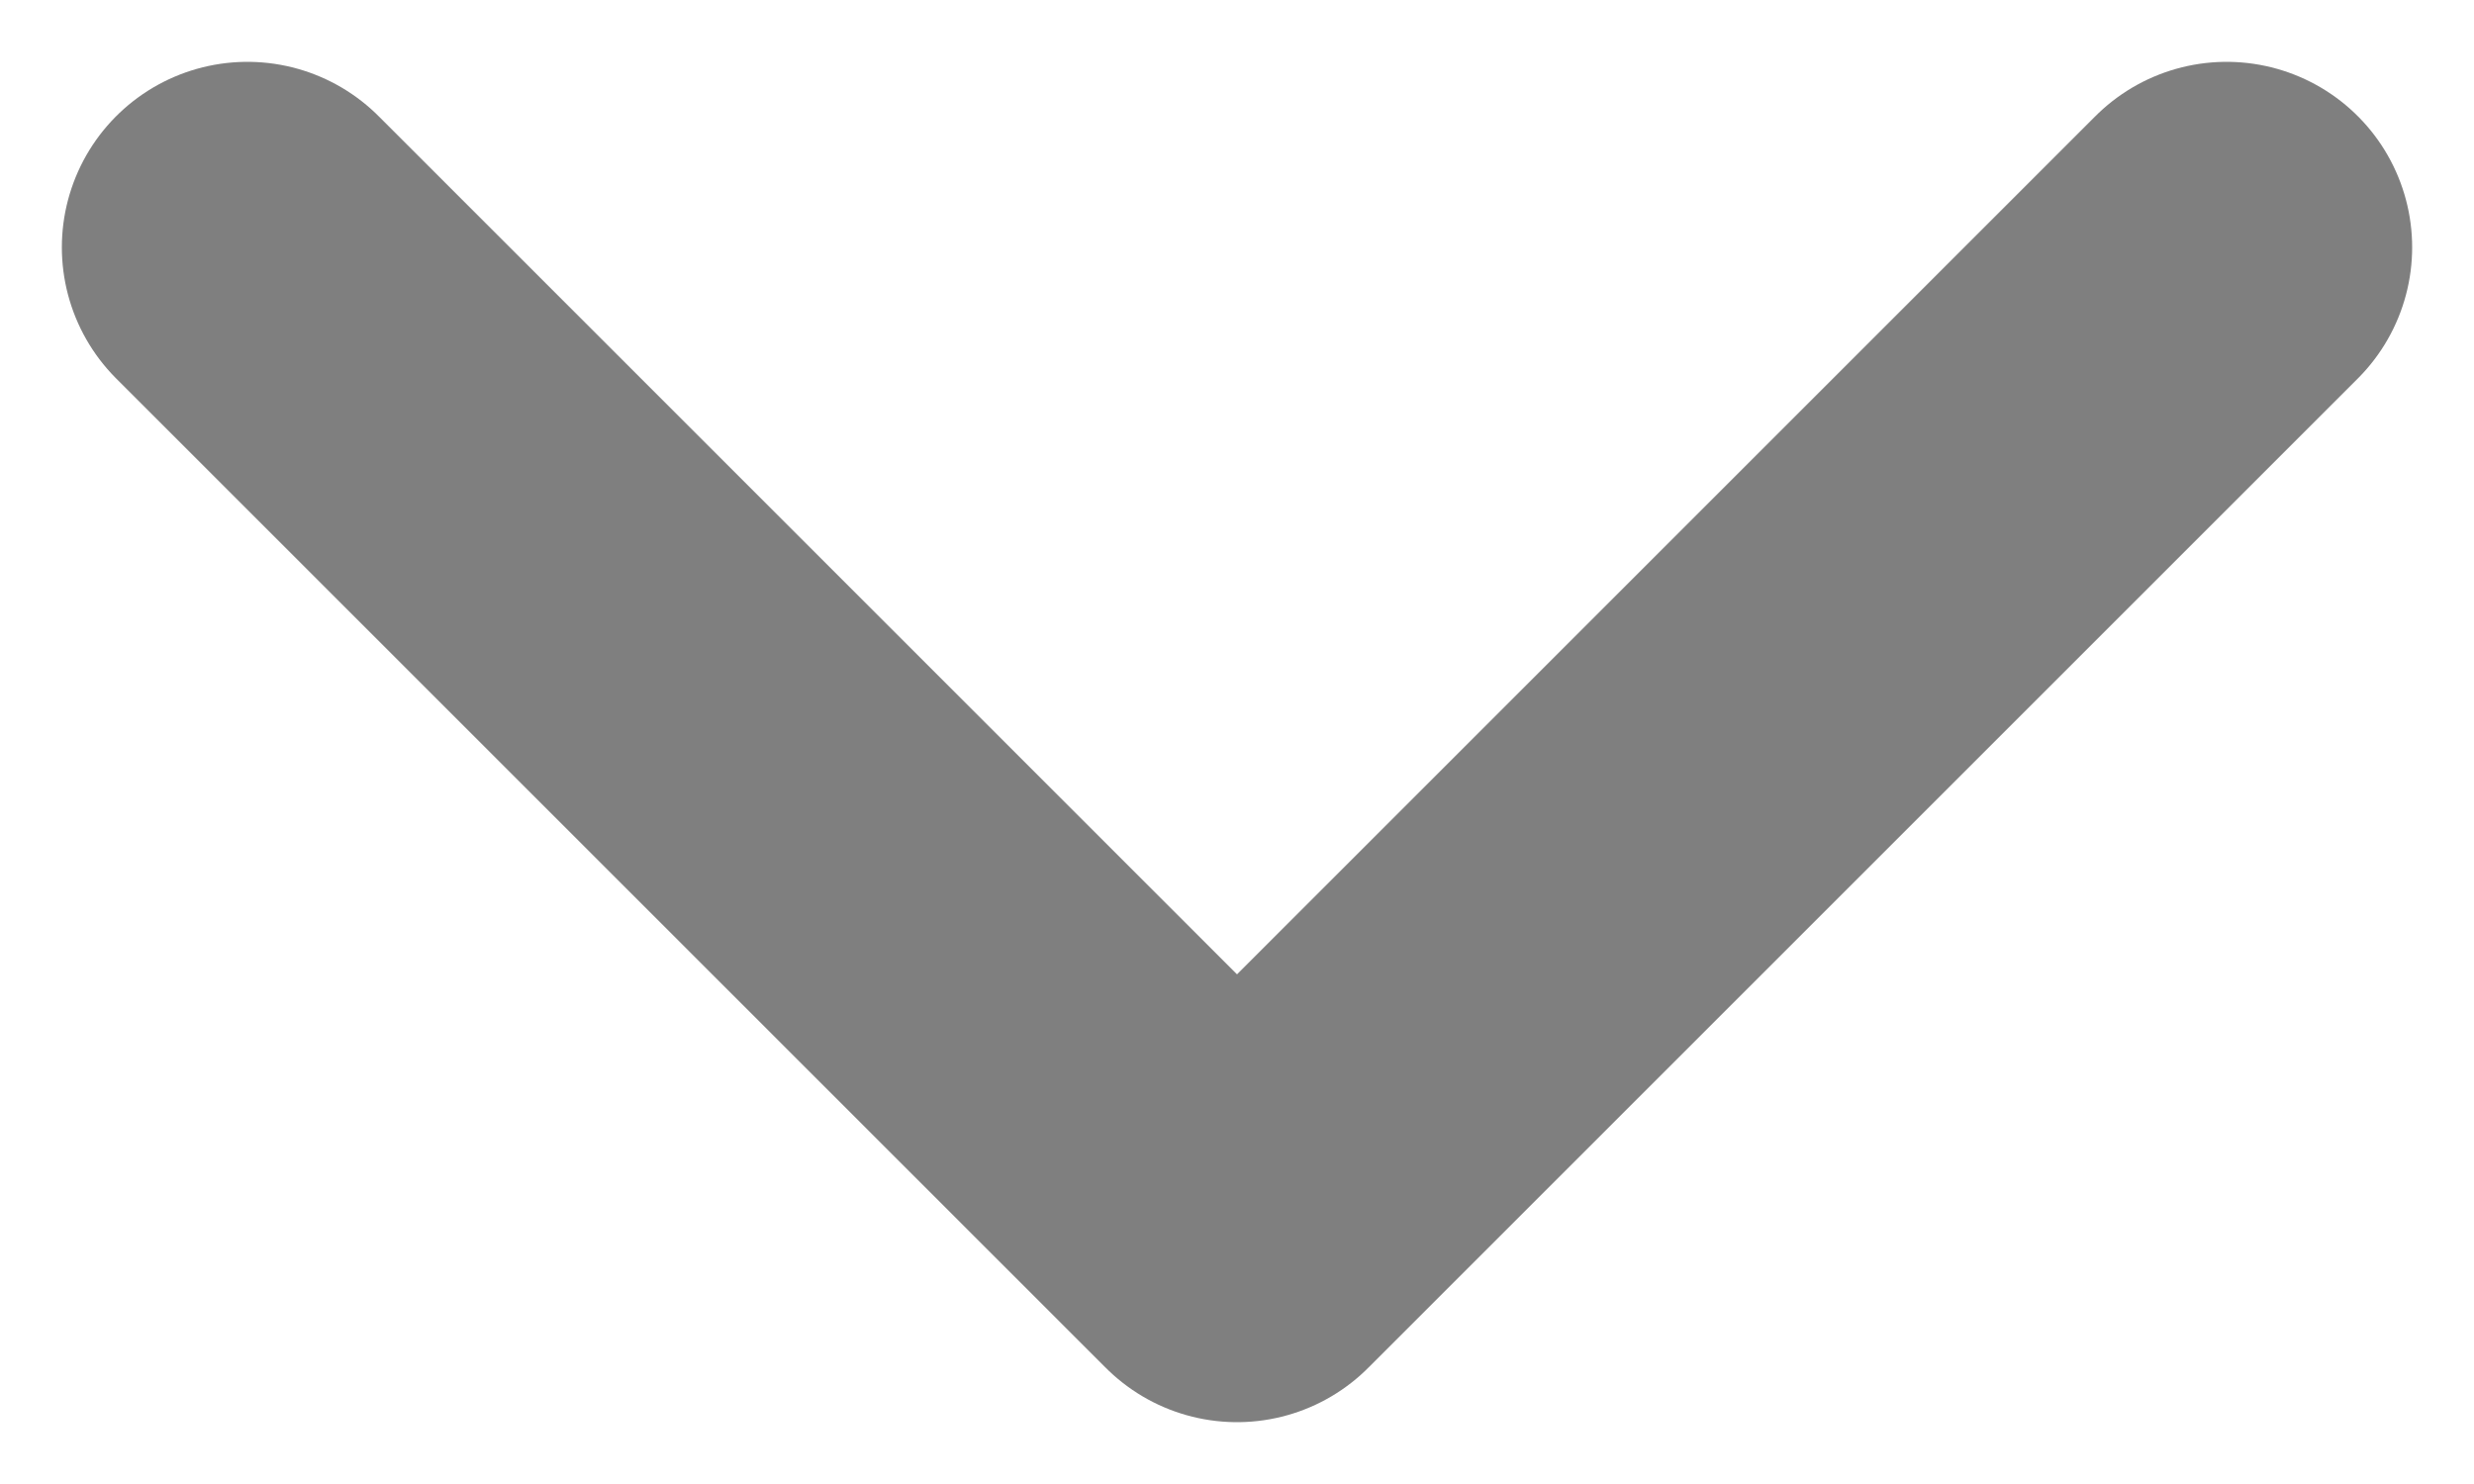
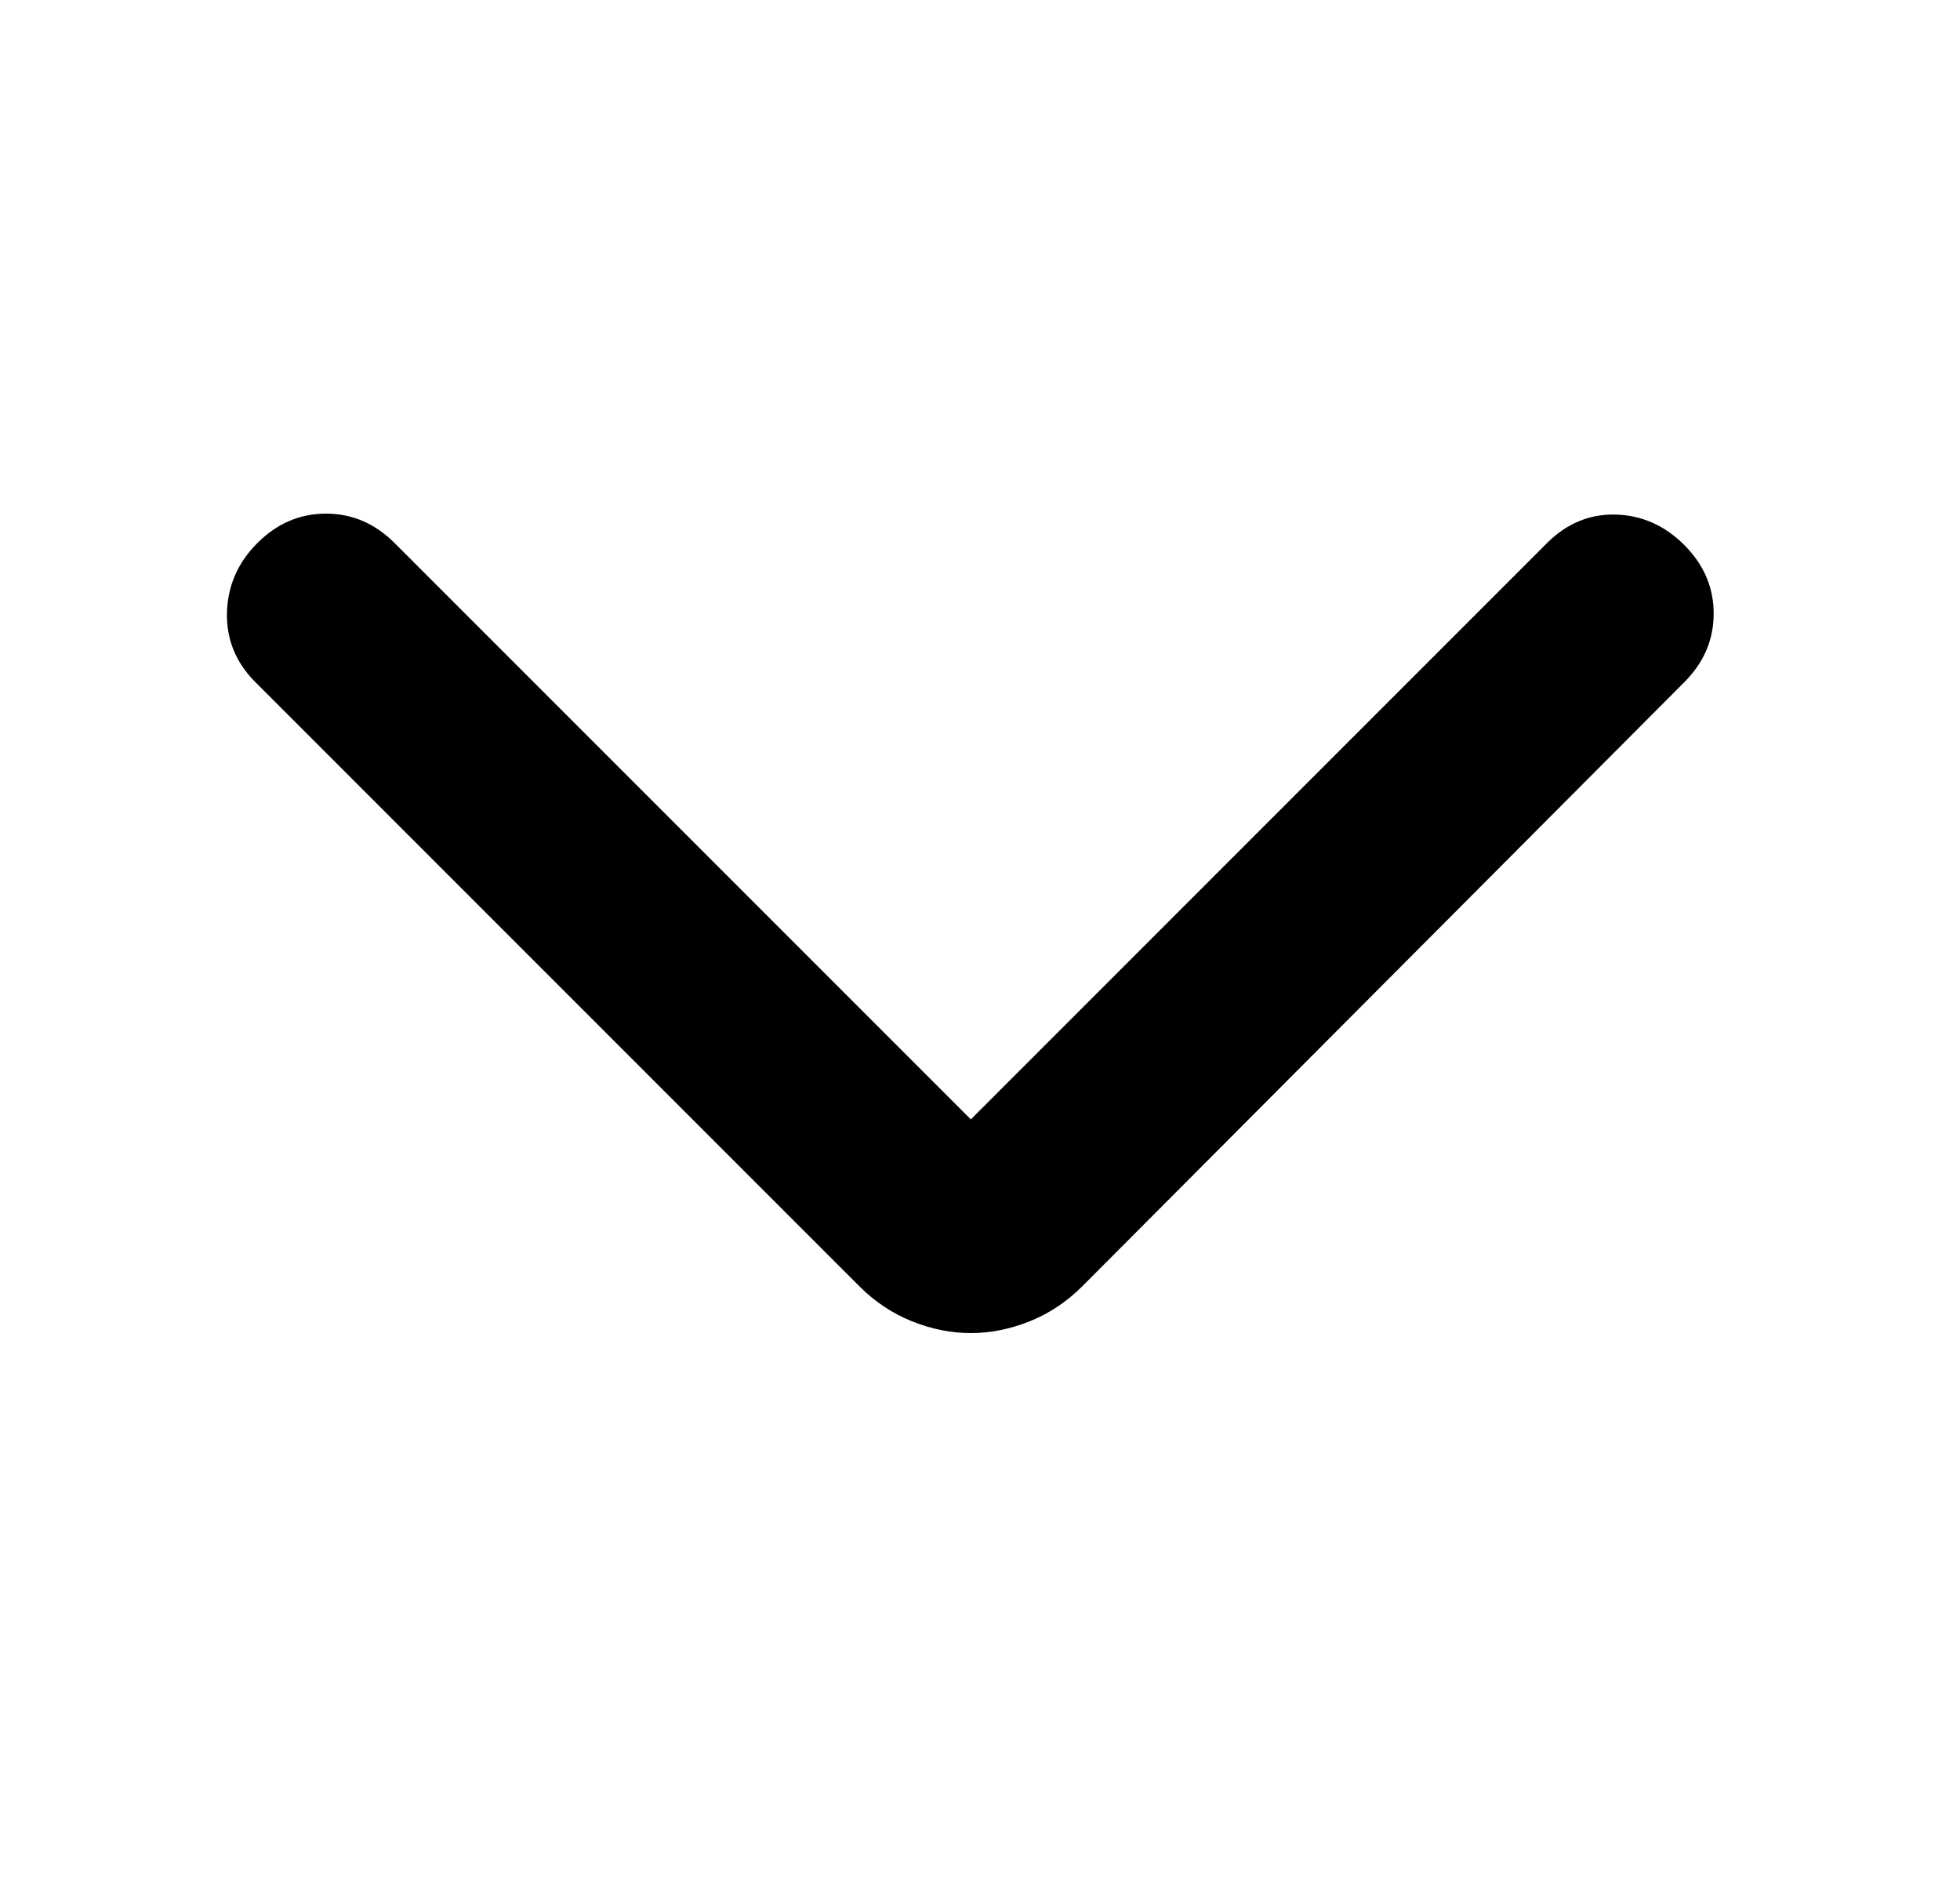
- <svg xmlns="http://www.w3.org/2000/svg" width="10" height="6" viewBox="0 0 10 6" fill="none">
-   <path opacity="0.5" d="M1 1L5 5L9 1" stroke="currentColor" stroke-width="1.5" stroke-linecap="round" stroke-linejoin="round" />
+ <svg xmlns="http://www.w3.org/2000/svg" width="25" height="24" viewBox="0 0 25 24" fill="none">
+   <mask id="mask0_4309_21110" style="mask-type:alpha" maskUnits="userSpaceOnUse" x="0" y="0" width="25" height="24">
+     <rect x="0.383" y="24" width="24" height="24" transform="rotate(-90 0.382812 24)" fill="currentColor" />
+   </mask>
+   <g mask="url(#mask0_4309_21110)">
+     <path d="M12.383 14.275L19.733 6.925C19.983 6.675 20.274 6.554 20.608 6.562C20.941 6.571 21.233 6.7 21.483 6.95C21.733 7.2 21.858 7.492 21.858 7.825C21.858 8.158 21.733 8.45 21.483 8.7L13.808 16.4C13.608 16.6 13.383 16.75 13.133 16.85C12.883 16.95 12.633 17 12.383 17C12.133 17 11.883 16.95 11.633 16.85C11.383 16.75 11.158 16.6 10.958 16.4L3.258 8.7C3.008 8.45 2.887 8.154 2.895 7.812C2.904 7.471 3.033 7.175 3.283 6.925C3.533 6.675 3.824 6.55 4.158 6.55C4.491 6.55 4.783 6.675 5.033 6.925L12.383 14.275Z" fill="currentColor" />
+   </g>
</svg>
